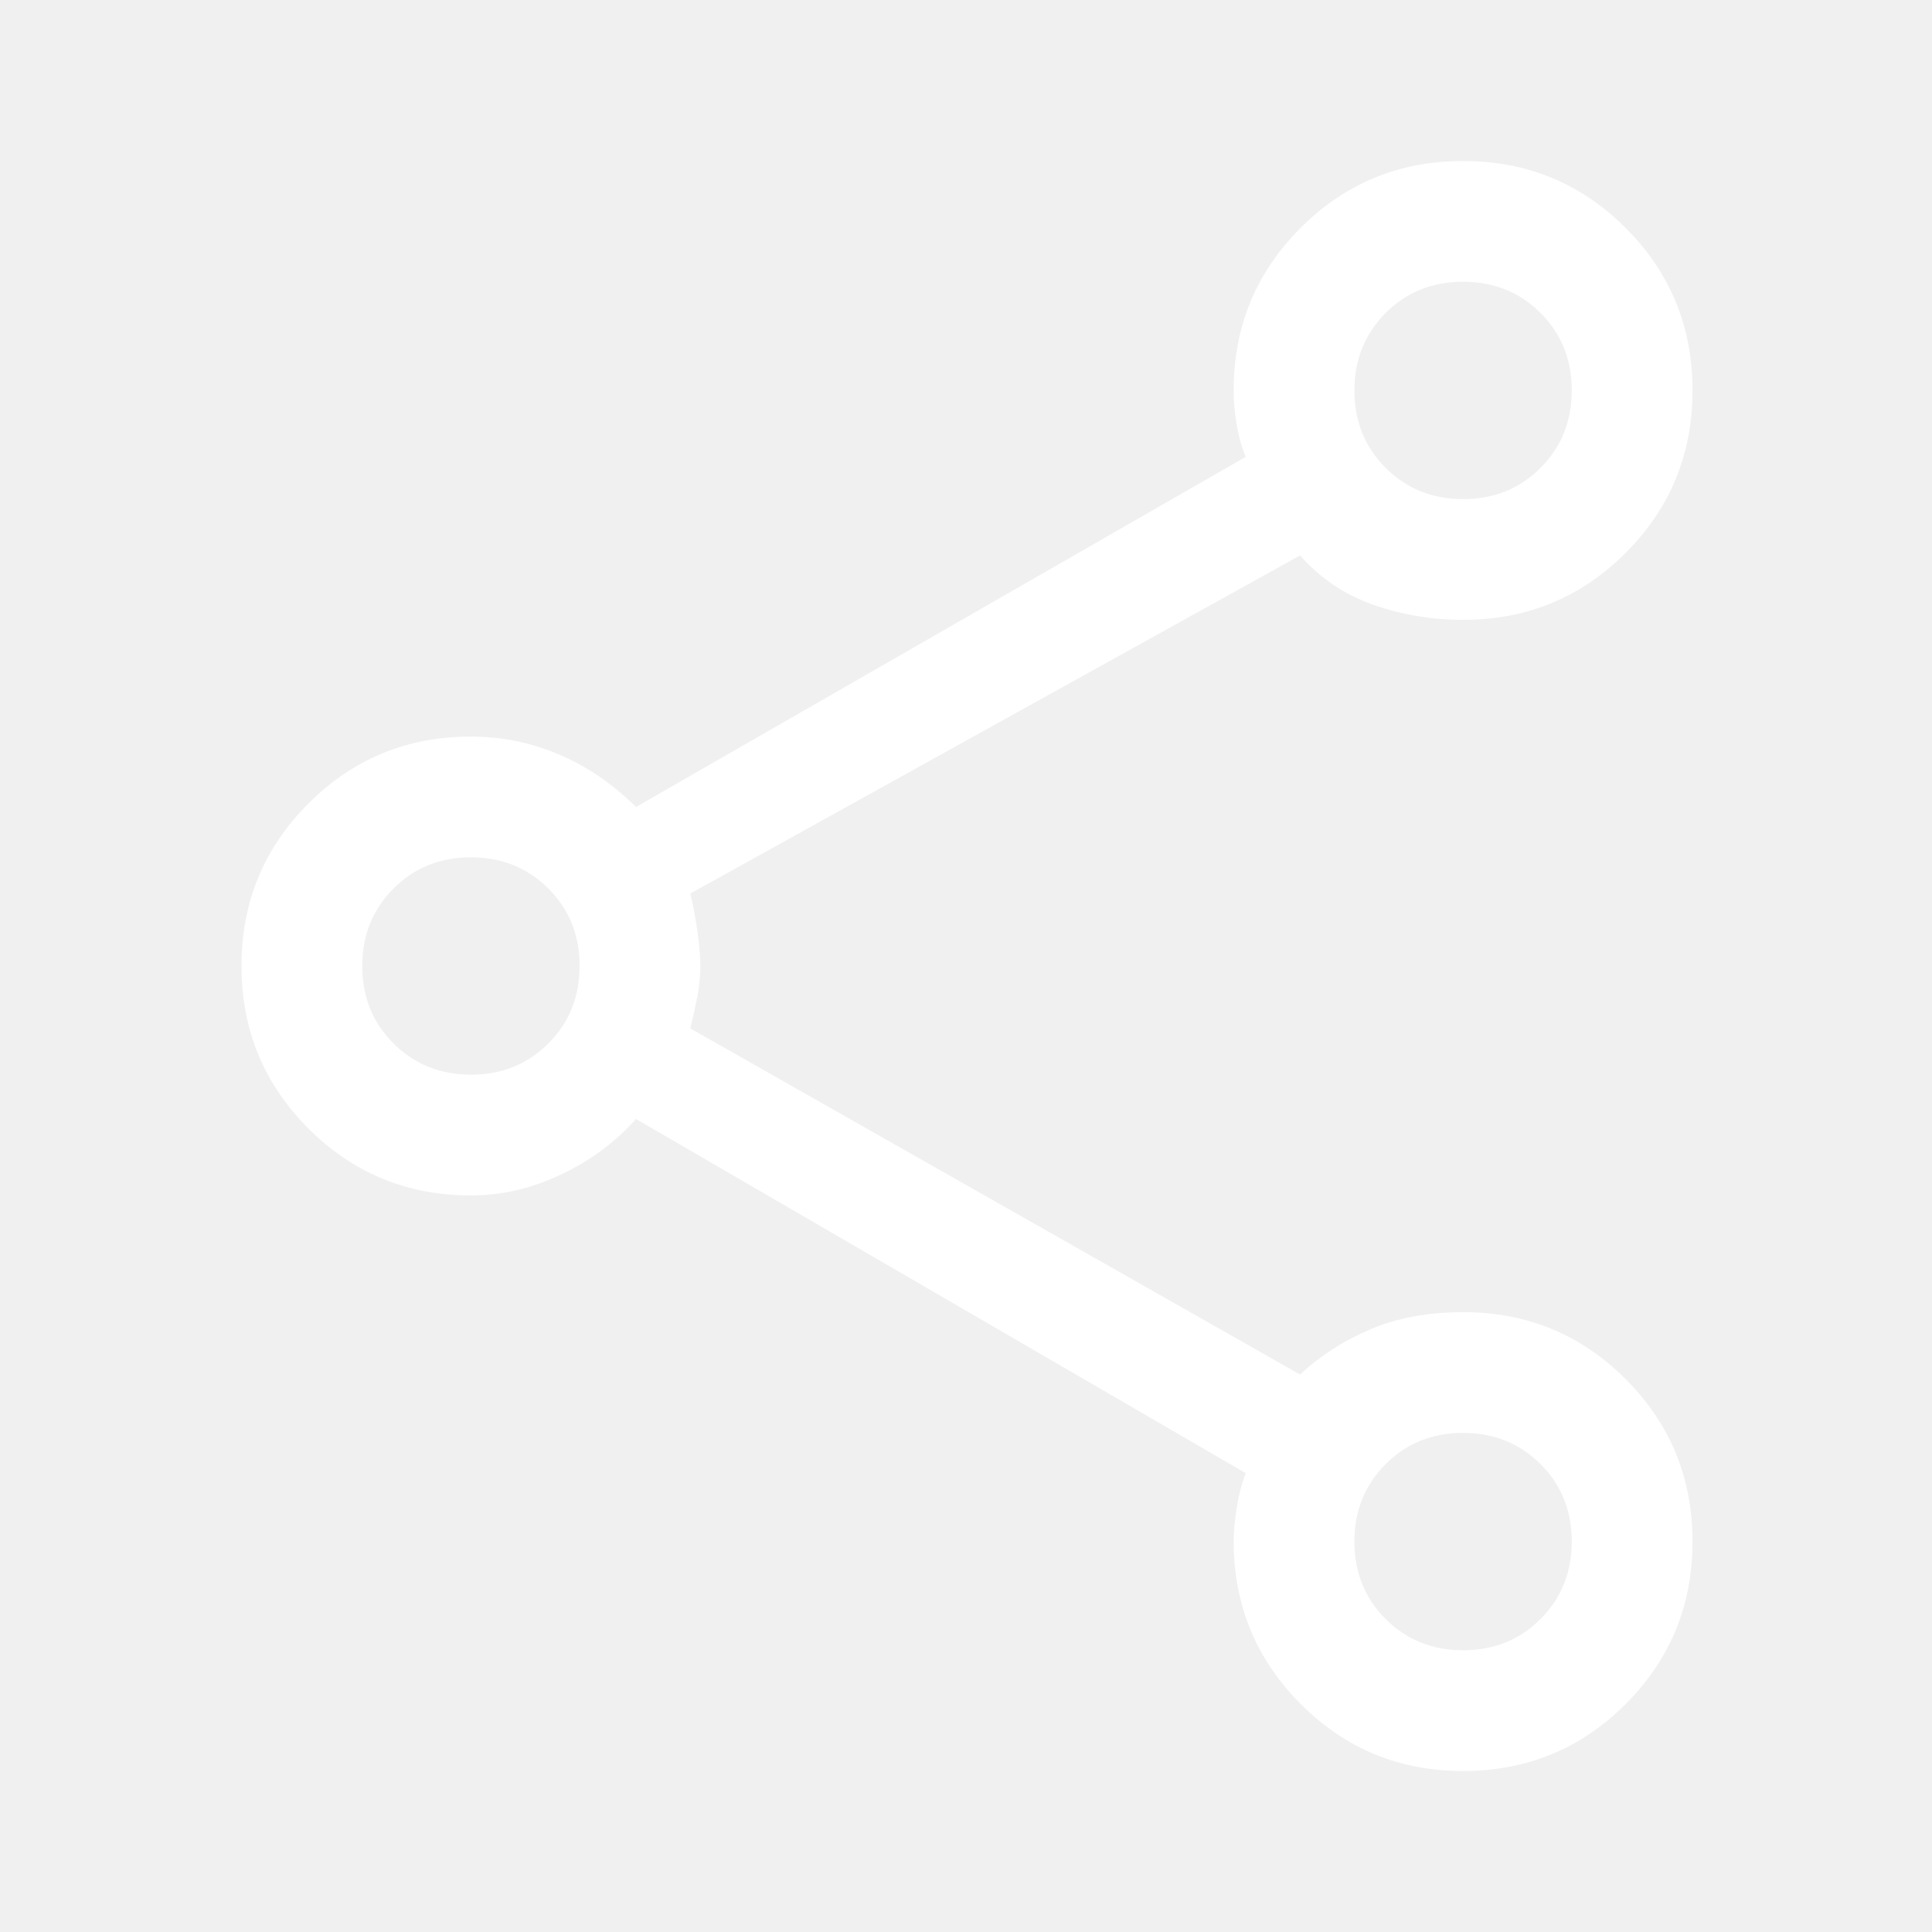
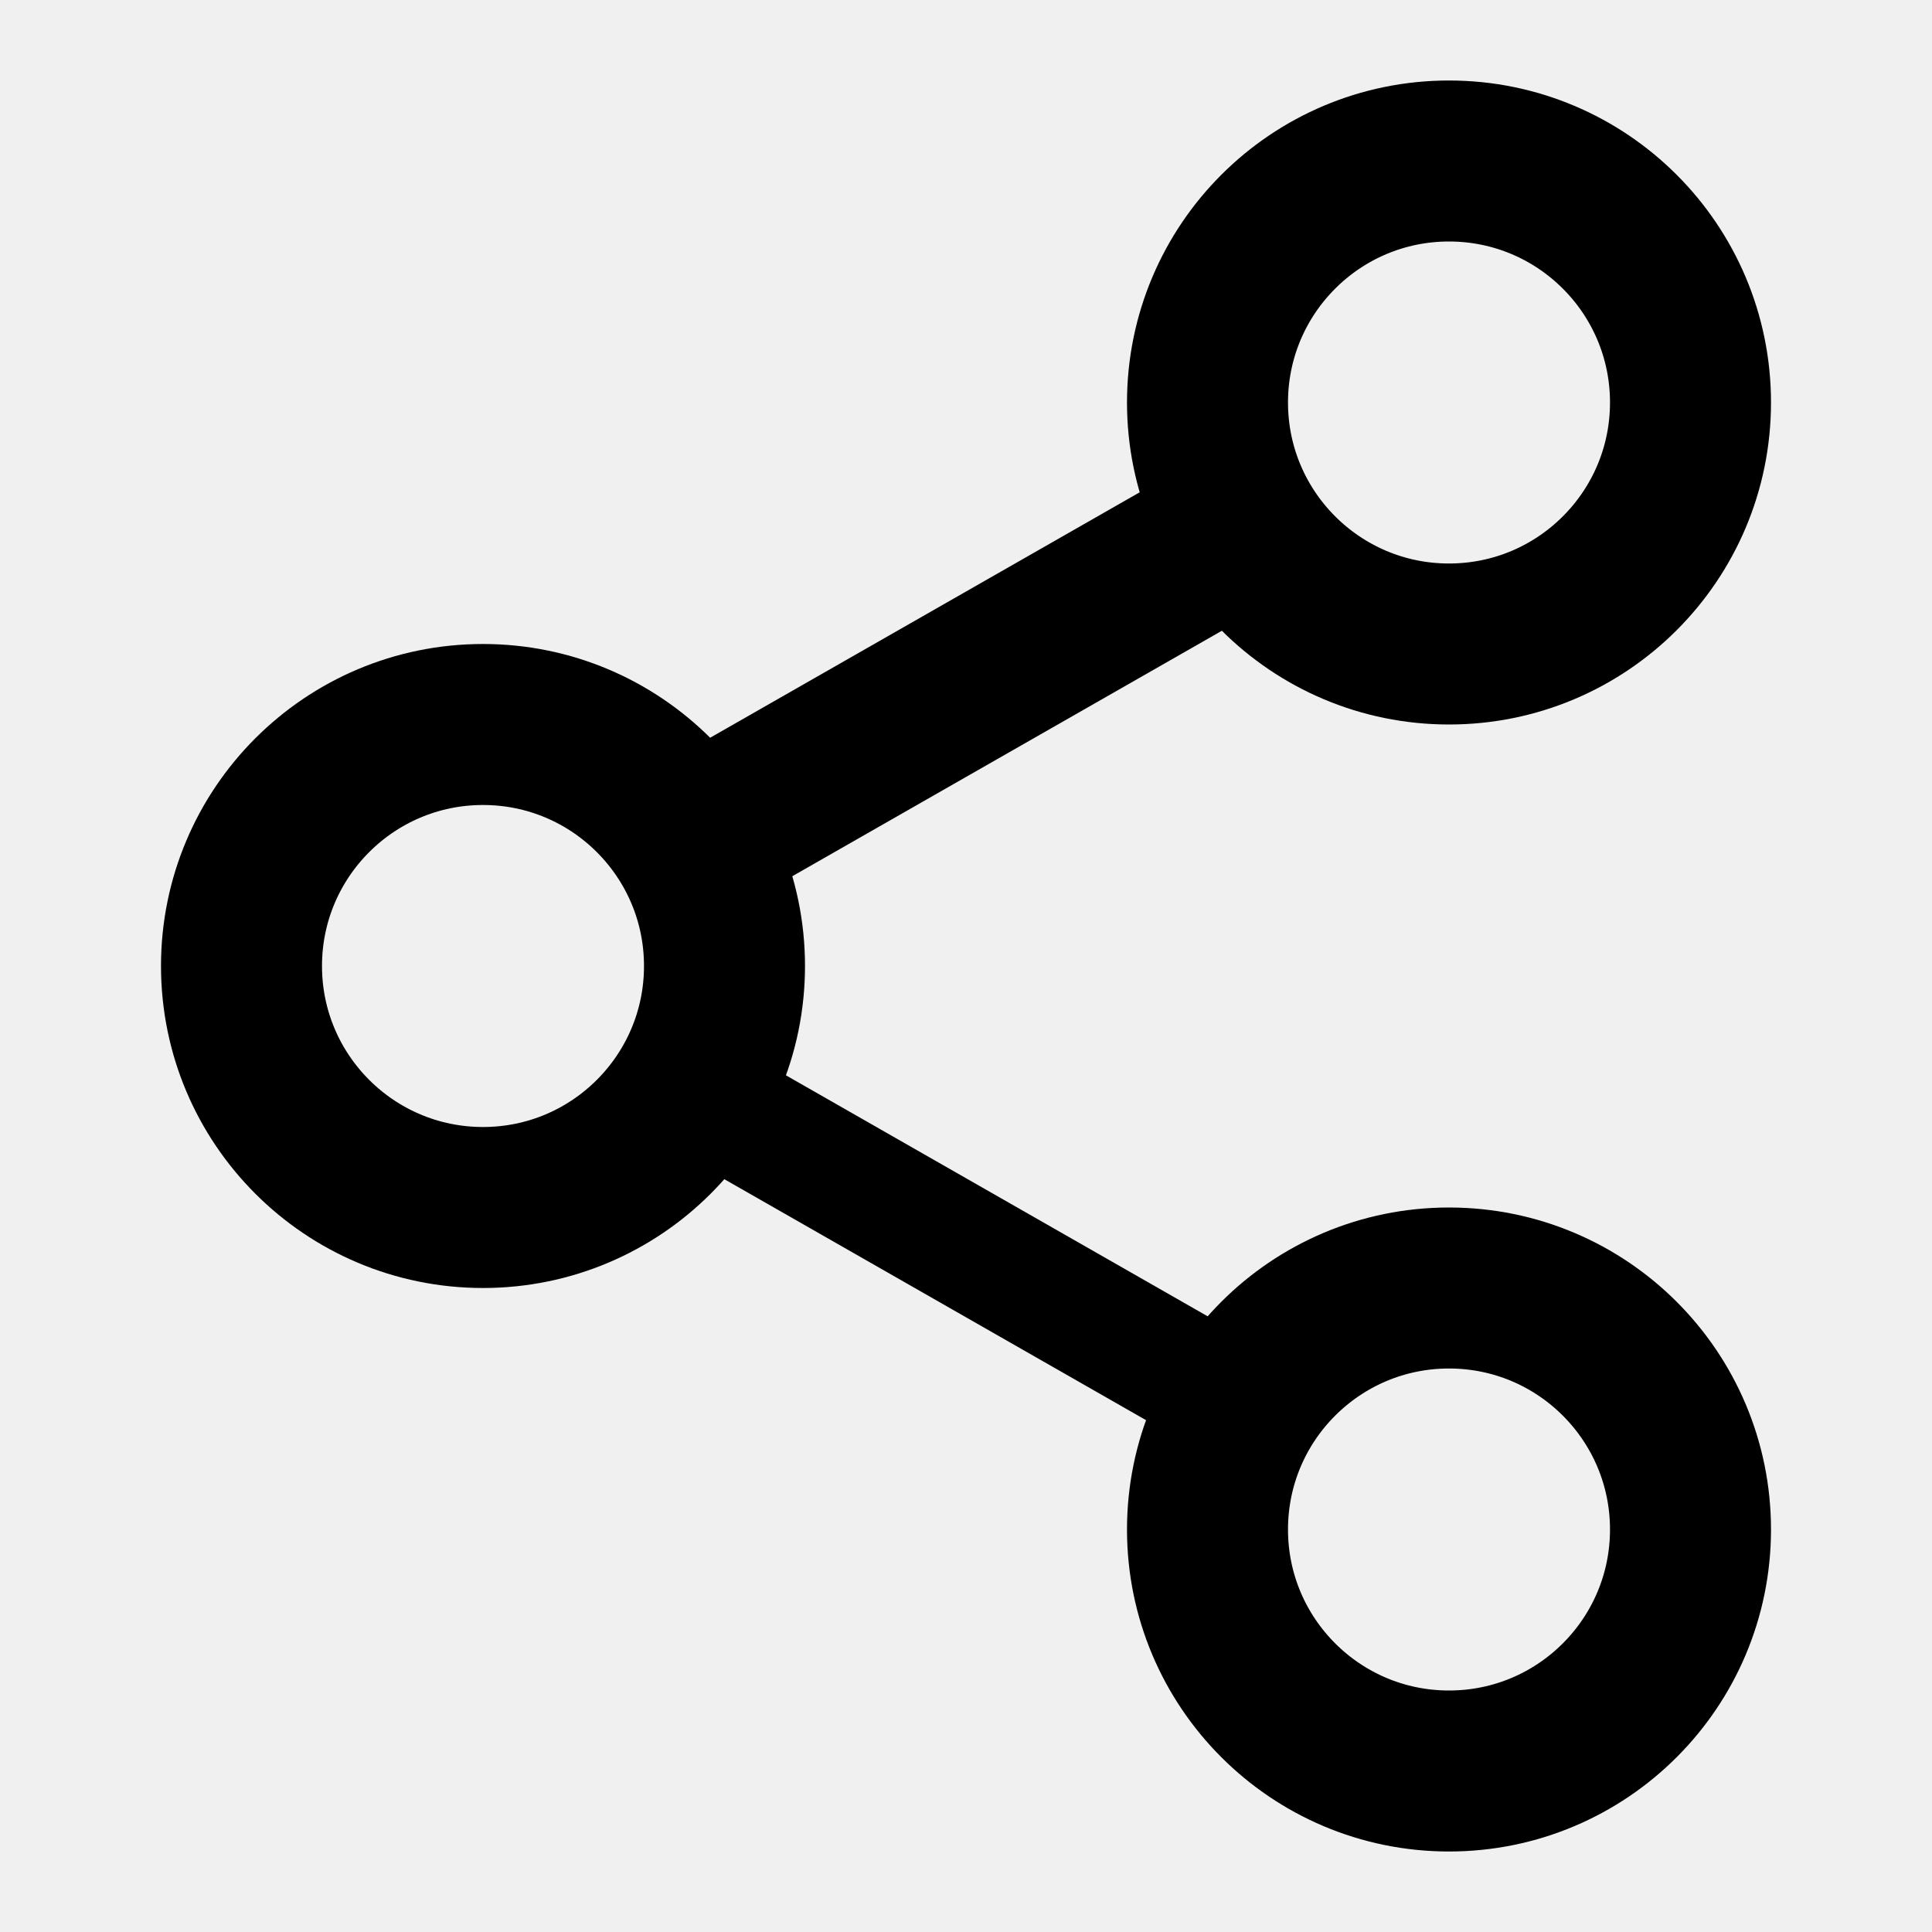
- <svg viewBox="0 -960 960 960" fill="white">
-   <path d="M727-80q-47.5 0-80.75-33.346Q613-146.693 613-194.331q0-6.669 1.5-16.312T619-228L316-404q-15 17-37 27.5T234-366q-47.5 0-80.75-33.25T120-480q0-47.5 33.25-80.75T234-594q23 0 44 9t38 26l303-174q-3-7.071-4.5-15.911Q613-757.75 613-766q0-47.5 33.25-80.75T727-880q47.5 0 80.75 33.25T841-766q0 47.5-33.25 80.75T727-652q-23.354 0-44.677-7.5T646-684L343-516q2 8 3.5 18.5t1.5 17.741q0 7.242-1.5 15Q345-457 343-449l303 172q15-14 35-22.5t46-8.5q47.5 0 80.75 33.25T841-194q0 47.5-33.25 80.75T727-80Zm.035-632Q750-712 765.5-727.535q15.5-15.535 15.5-38.5T765.465-804.5q-15.535-15.5-38.5-15.5T688.5-804.465q-15.5 15.535-15.5 38.5t15.535 38.465q15.535 15.5 38.5 15.5Zm-493 286Q257-426 272.5-441.535q15.5-15.535 15.5-38.5T272.465-518.5q-15.535-15.5-38.5-15.5T195.5-518.465q-15.5 15.535-15.5 38.5t15.535 38.465q15.535 15.5 38.5 15.5Zm493 286Q750-140 765.5-155.535q15.5-15.535 15.5-38.5T765.465-232.5q-15.535-15.5-38.5-15.5T688.5-232.465q-15.5 15.535-15.5 38.5t15.535 38.465q15.535 15.5 38.5 15.5ZM727-766ZM234-480Zm493 286Z" />
+ <svg xmlns="http://www.w3.org/2000/svg" width="24" viewBox="0 0 24 24" fill="none">
+   <path d="M18 22C19.657 22 21 20.657 21 19C21 17.343 19.657 16 18 16C16.343 16 15 17.343 15 19C15 20.657 16.343 22 18 22Z" stroke="black" stroke-width="2" stroke-linecap="round" stroke-linejoin="round" />
+   <path d="M18 8C19.657 8 21 6.657 21 5C21 3.343 19.657 2 18 2C16.343 2 15 3.343 15 5C15 6.657 16.343 8 18 8Z" stroke="black" stroke-width="2" stroke-linecap="round" stroke-linejoin="round" />
+   <path d="M6 15C7.657 15 9 13.657 9 12C9 10.343 7.657 9 6 9C4.343 9 3 10.343 3 12C3 13.657 4.343 15 6 15Z" stroke="black" stroke-width="2" stroke-linecap="round" stroke-linejoin="round" />
+   <path d="M15.5 6.5L8.5 10.5" stroke="black" stroke-width="2" />
+   <path d="M8.5 13.5L15.5 17.5" stroke="black" stroke-width="1.5" />
</svg>
